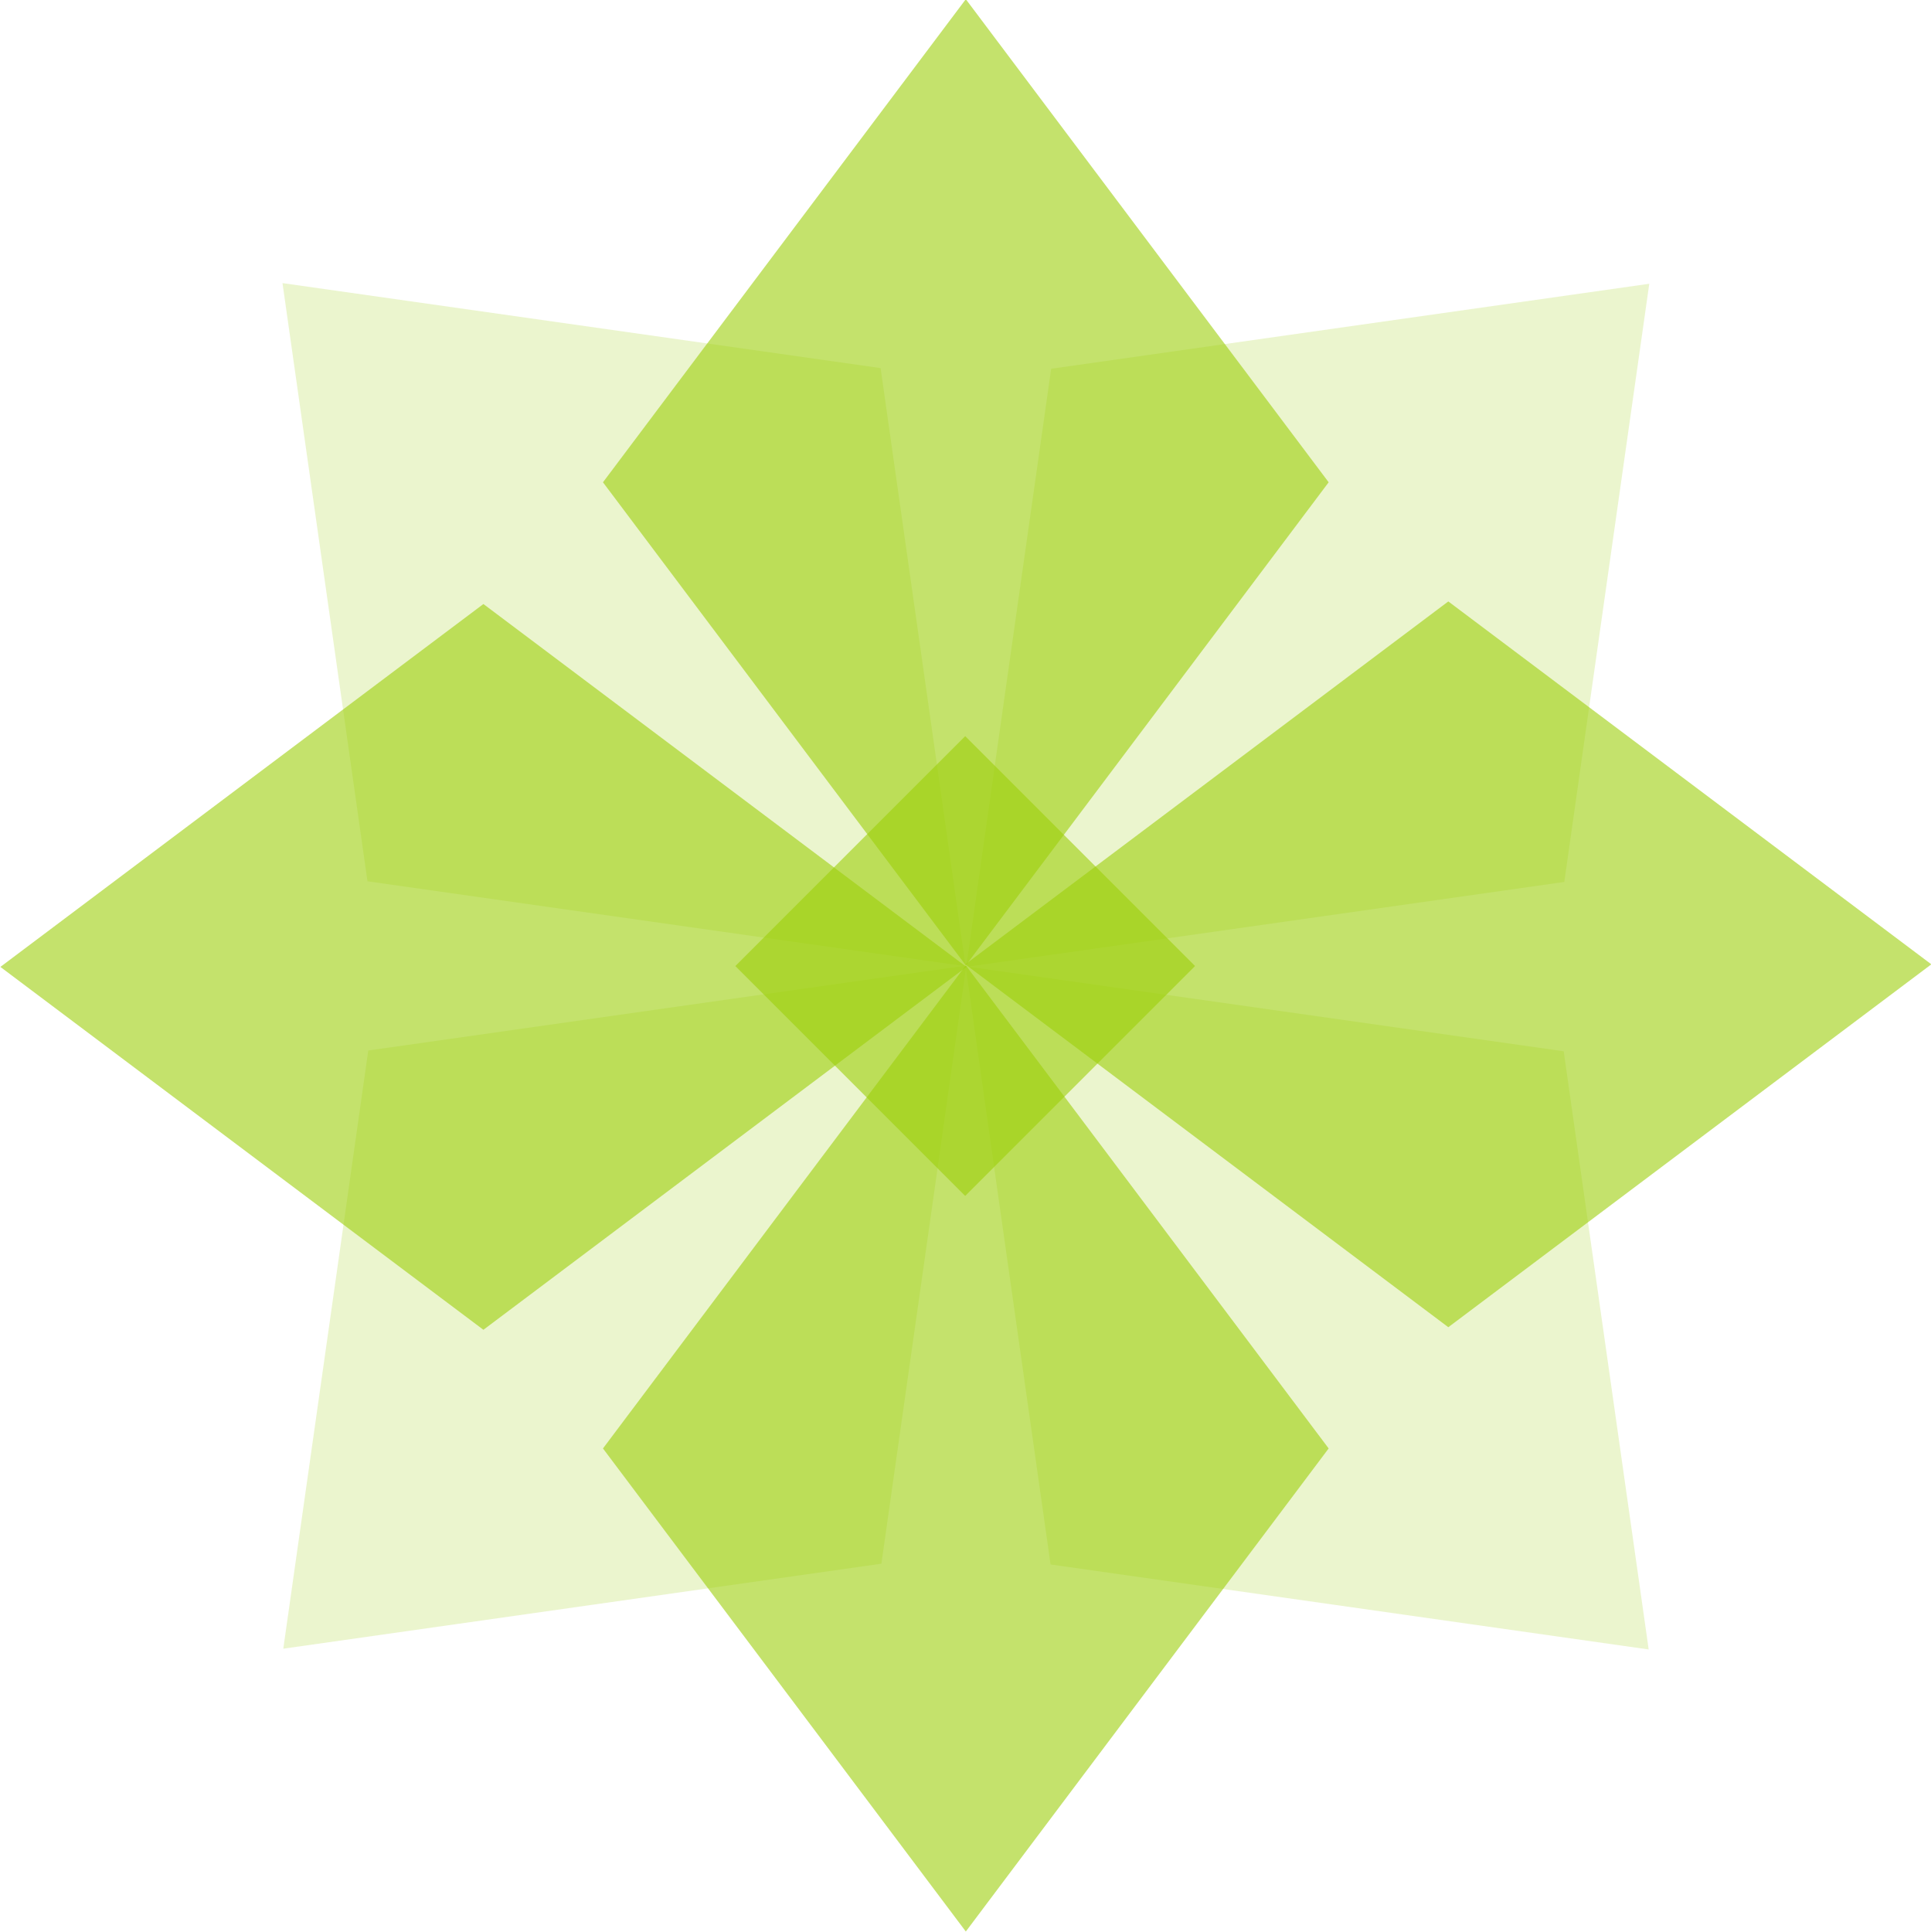
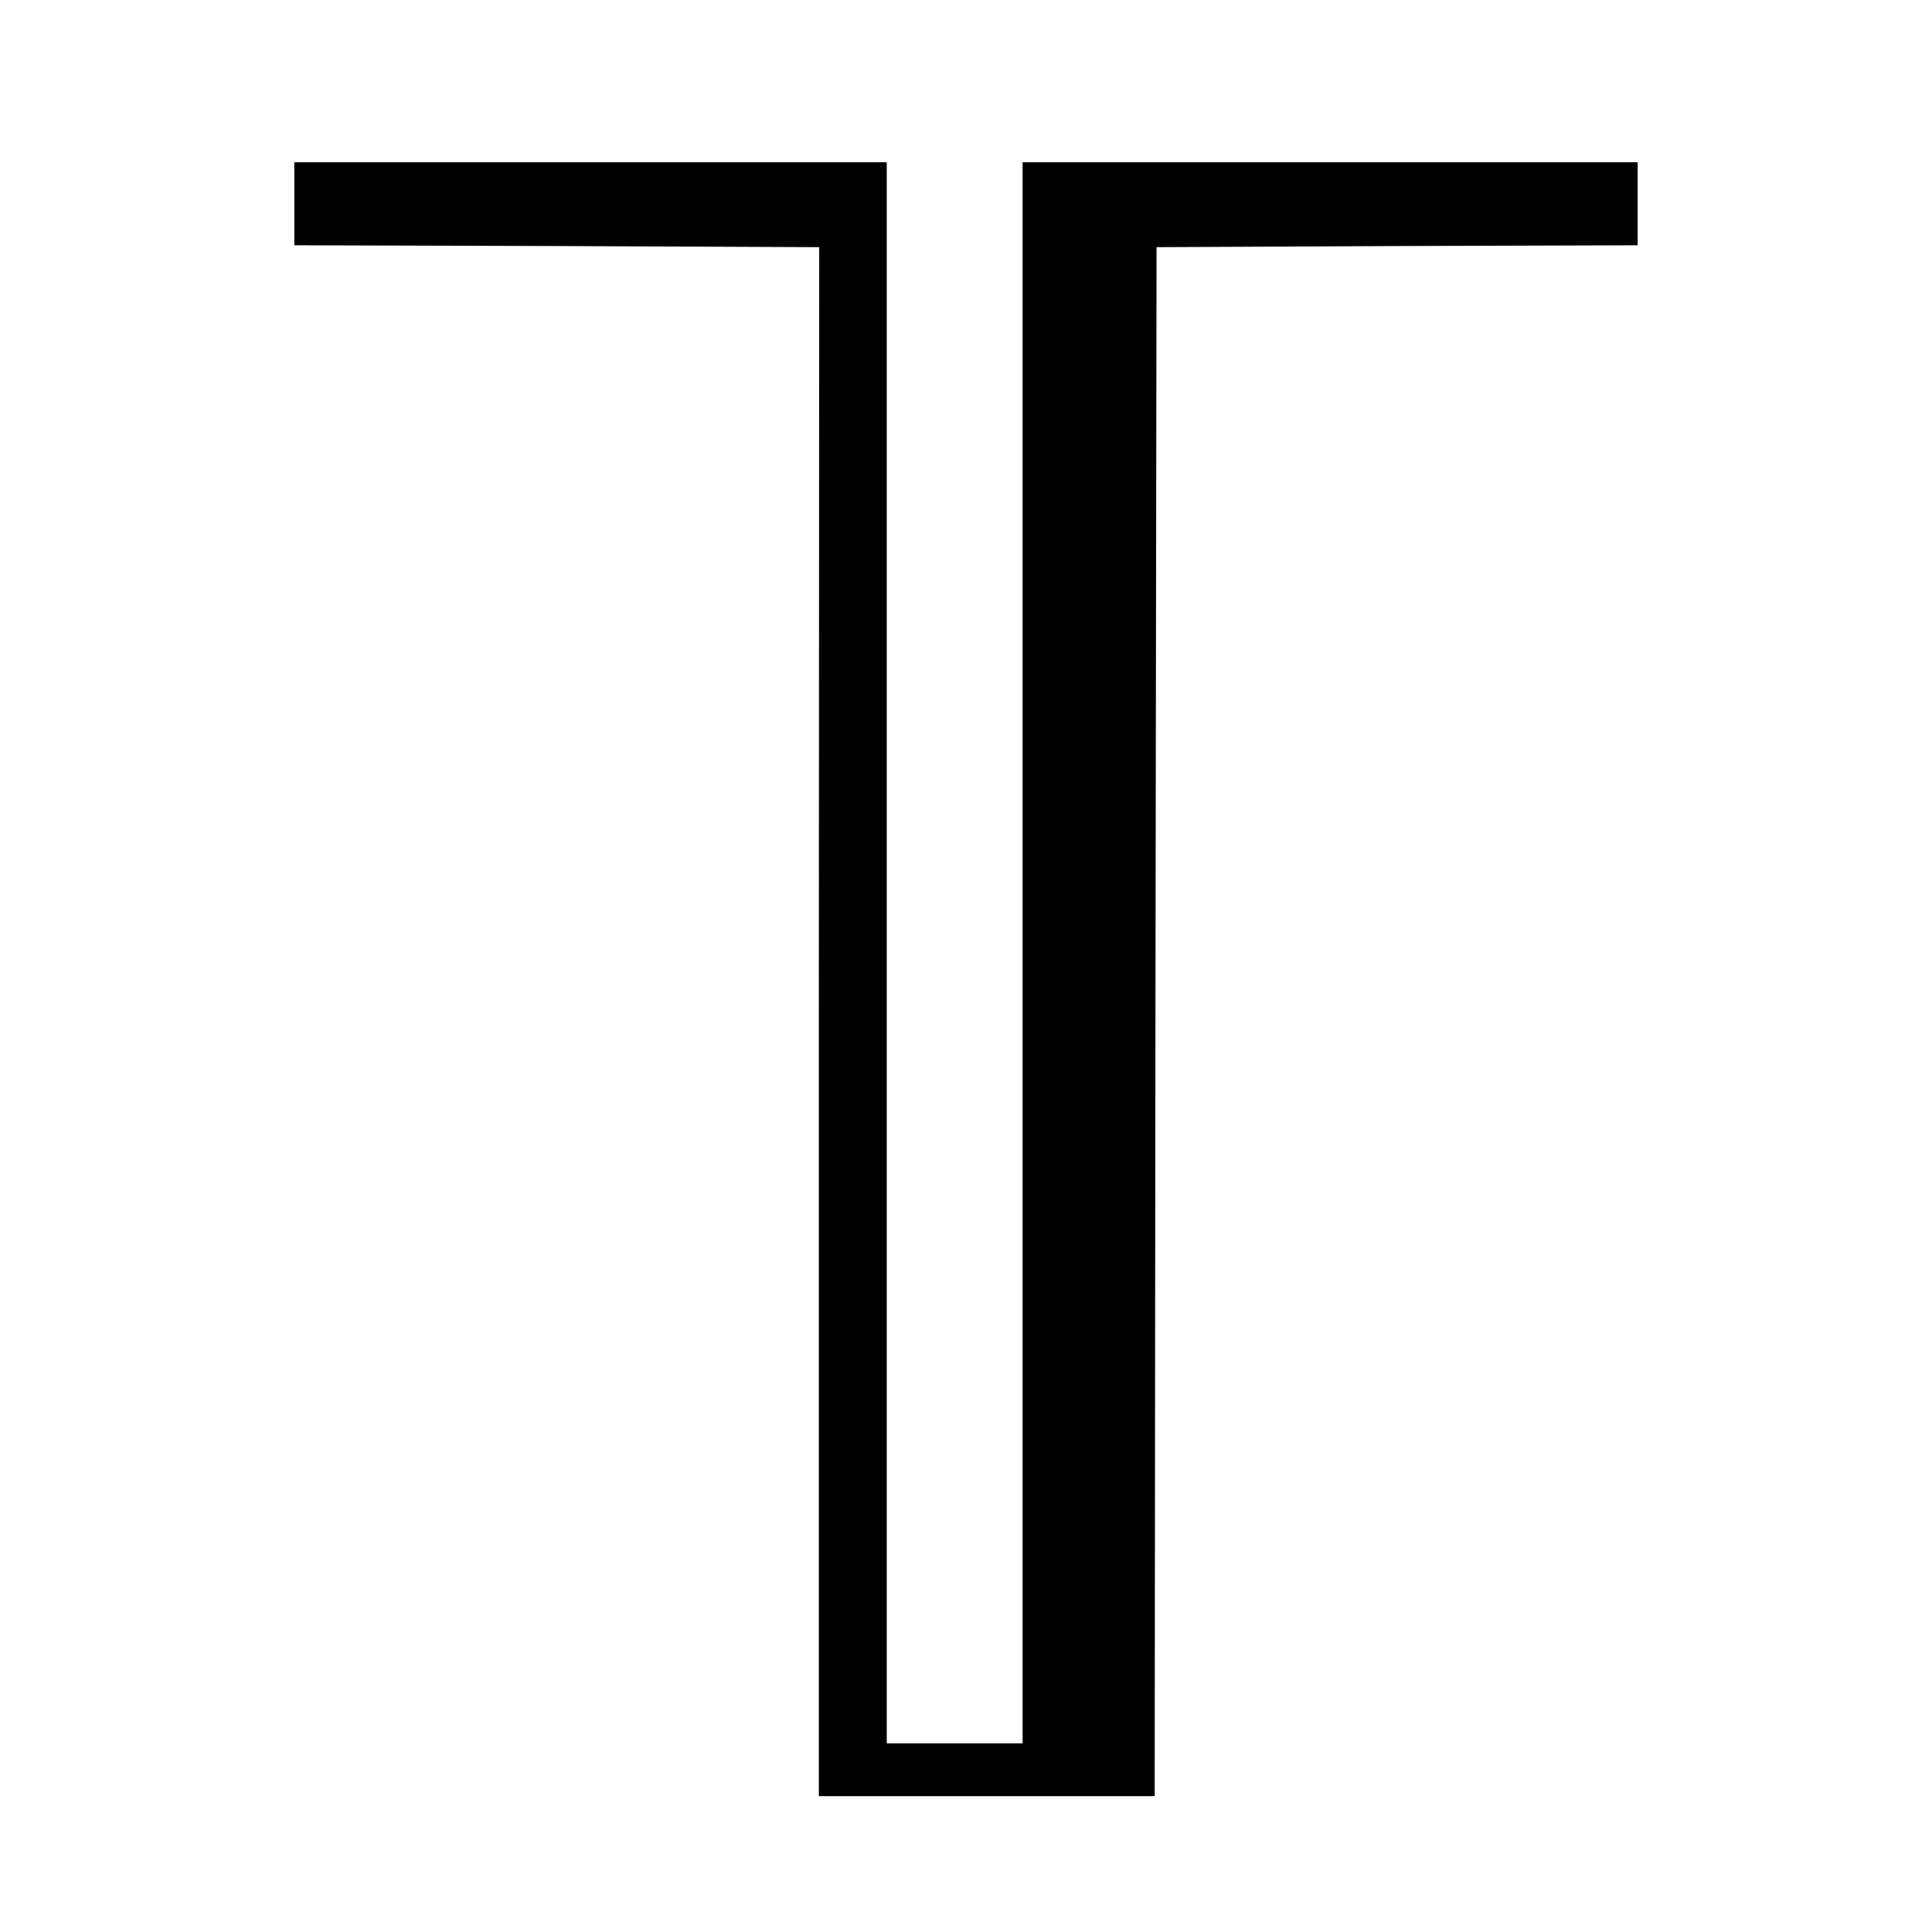
- <svg xmlns="http://www.w3.org/2000/svg" version="1.1" viewBox="0 0 134.2 134.3" preserveAspectRatio="xMidYMid meet">
-   <style>
-         .top {
-             transform-origin: 375px 532px;
-             -webkit-animation: rotate 4s cubic-bezier(.49,.05,.32,1.04) infinite alternate;
-             -webkit-transform-origin: 50% 50%;
-             animation: rotate 6s cubic-bezier(.49,.05,.32,1.04) infinite alternate;
-         }
-         .bottom path {
-             fill-opacity: 1;
-             fill: #9dce0a;
-             opacity: .2;
-         }
-         .top path {
-             fill-opacity: 1;
-             fill: #9dce0a;
-             opacity: .6;
-             animation: colorize 10s linear infinite alternate;
-             -webkit-animation: colorize 10s linear infinite alternate;
-         }
-         .braktearo {
-             fill-opacity: 1;
-             fill: #9dce0a;
-             opacity: .9;
-         }
-         @-webkit-keyframes rotate {
-             50% {
-                 -webkit-transform: rotate(360deg);
-             }
-         }
-         @keyframes rotate {
-             50% {
-                 transform: rotate(360deg);
-             }
-         }
-         @-webkit-keyframes colorize {
-             0% {
-                 opacity: .6;
-             }
-             60% {
-                 opacity: .0;
-             }
-             80% {
-                 opacity: .6;
-             }
-         }
-         @keyframes colorize {
-             0% {
-                 opacity: .6;
-             }
-             60% {
-                 opacity: .0;
-             }
-             80% {
-                 opacity: .6;
-             }
-         }
-     </style>
-   <g transform="translate(-307.8767,-465.2286)">
-     <g class="bottom">
-       <path transform="matrix(-0.1406648,0.9900573,-0.9900573,0.1406648,0,0)" d="m561.8-506.6 42 0 0 42-42 0z" />
-       <path transform="matrix(0.1406648,-0.9900573,0.9900573,-0.1406648,0,0)" d="m-645.7 422.6 42 0 0 42-42 0z" />
-       <path transform="matrix(0.9900573,0.1406648,0.1406648,0.9900573,0,0)" d="m266.6 451.9 42 0 0 42-42 0z" />
-       <path transform="matrix(-0.9900573,-0.1406648,-0.1406648,-0.9900573,0,0)" d="m-350.6-535.9 42 0 0 42-42 0z" />
-     </g>
-     <g class="top">
-       <path transform="matrix(-0.6006112,-0.7995412,0.6006112,-0.7995412,0,0)" d="m-687.1-62.7 42 0 0 42-42 0z" />
-       <path transform="matrix(-0.7995412,0.6006112,-0.7995412,-0.6006112,0,0)" d="m166.6-719.6 42 0 0 42-42 0z" />
-       <path transform="matrix(0.6006112,0.7995412,-0.6006112,0.7995412,0,0)" d="m603.1-21.3 42 0 0 42-42 0z" />
-       <path transform="matrix(0.7995412,-0.6006112,0.7995412,0.6006112,0,0)" d="m-250.7 635.8 42 0 0 42-42 0z" />
-       <path transform="matrix(0.7071068,0.7071068,-0.7071068,0.7071068,0,0)" d="m630.3 100 22.6 0 0 22.6-22.6 0z" />
-     </g>
+ <svg xmlns="http://www.w3.org/2000/svg" version="1.0" width="512pt" height="512pt" viewBox="0 0 512 512" preserveAspectRatio="xMidYMid meet">
+   <g transform="translate(0,512) scale(0.1,-0.1)" fill="#000000" stroke="none">
+     <path d="M780 4580 l0 -110 695 -2 696 -3 -1 -2052 0 -2053 445 0 445 0 2 2052 3 2053 638 3 637 2 0 110 0 110 -815 0 -815 0 0 -2095 0 -2095 -180 0 -180 0 0 2095 0 2095 -785 0 -785 0 0 -110z" />
  </g>
</svg>
